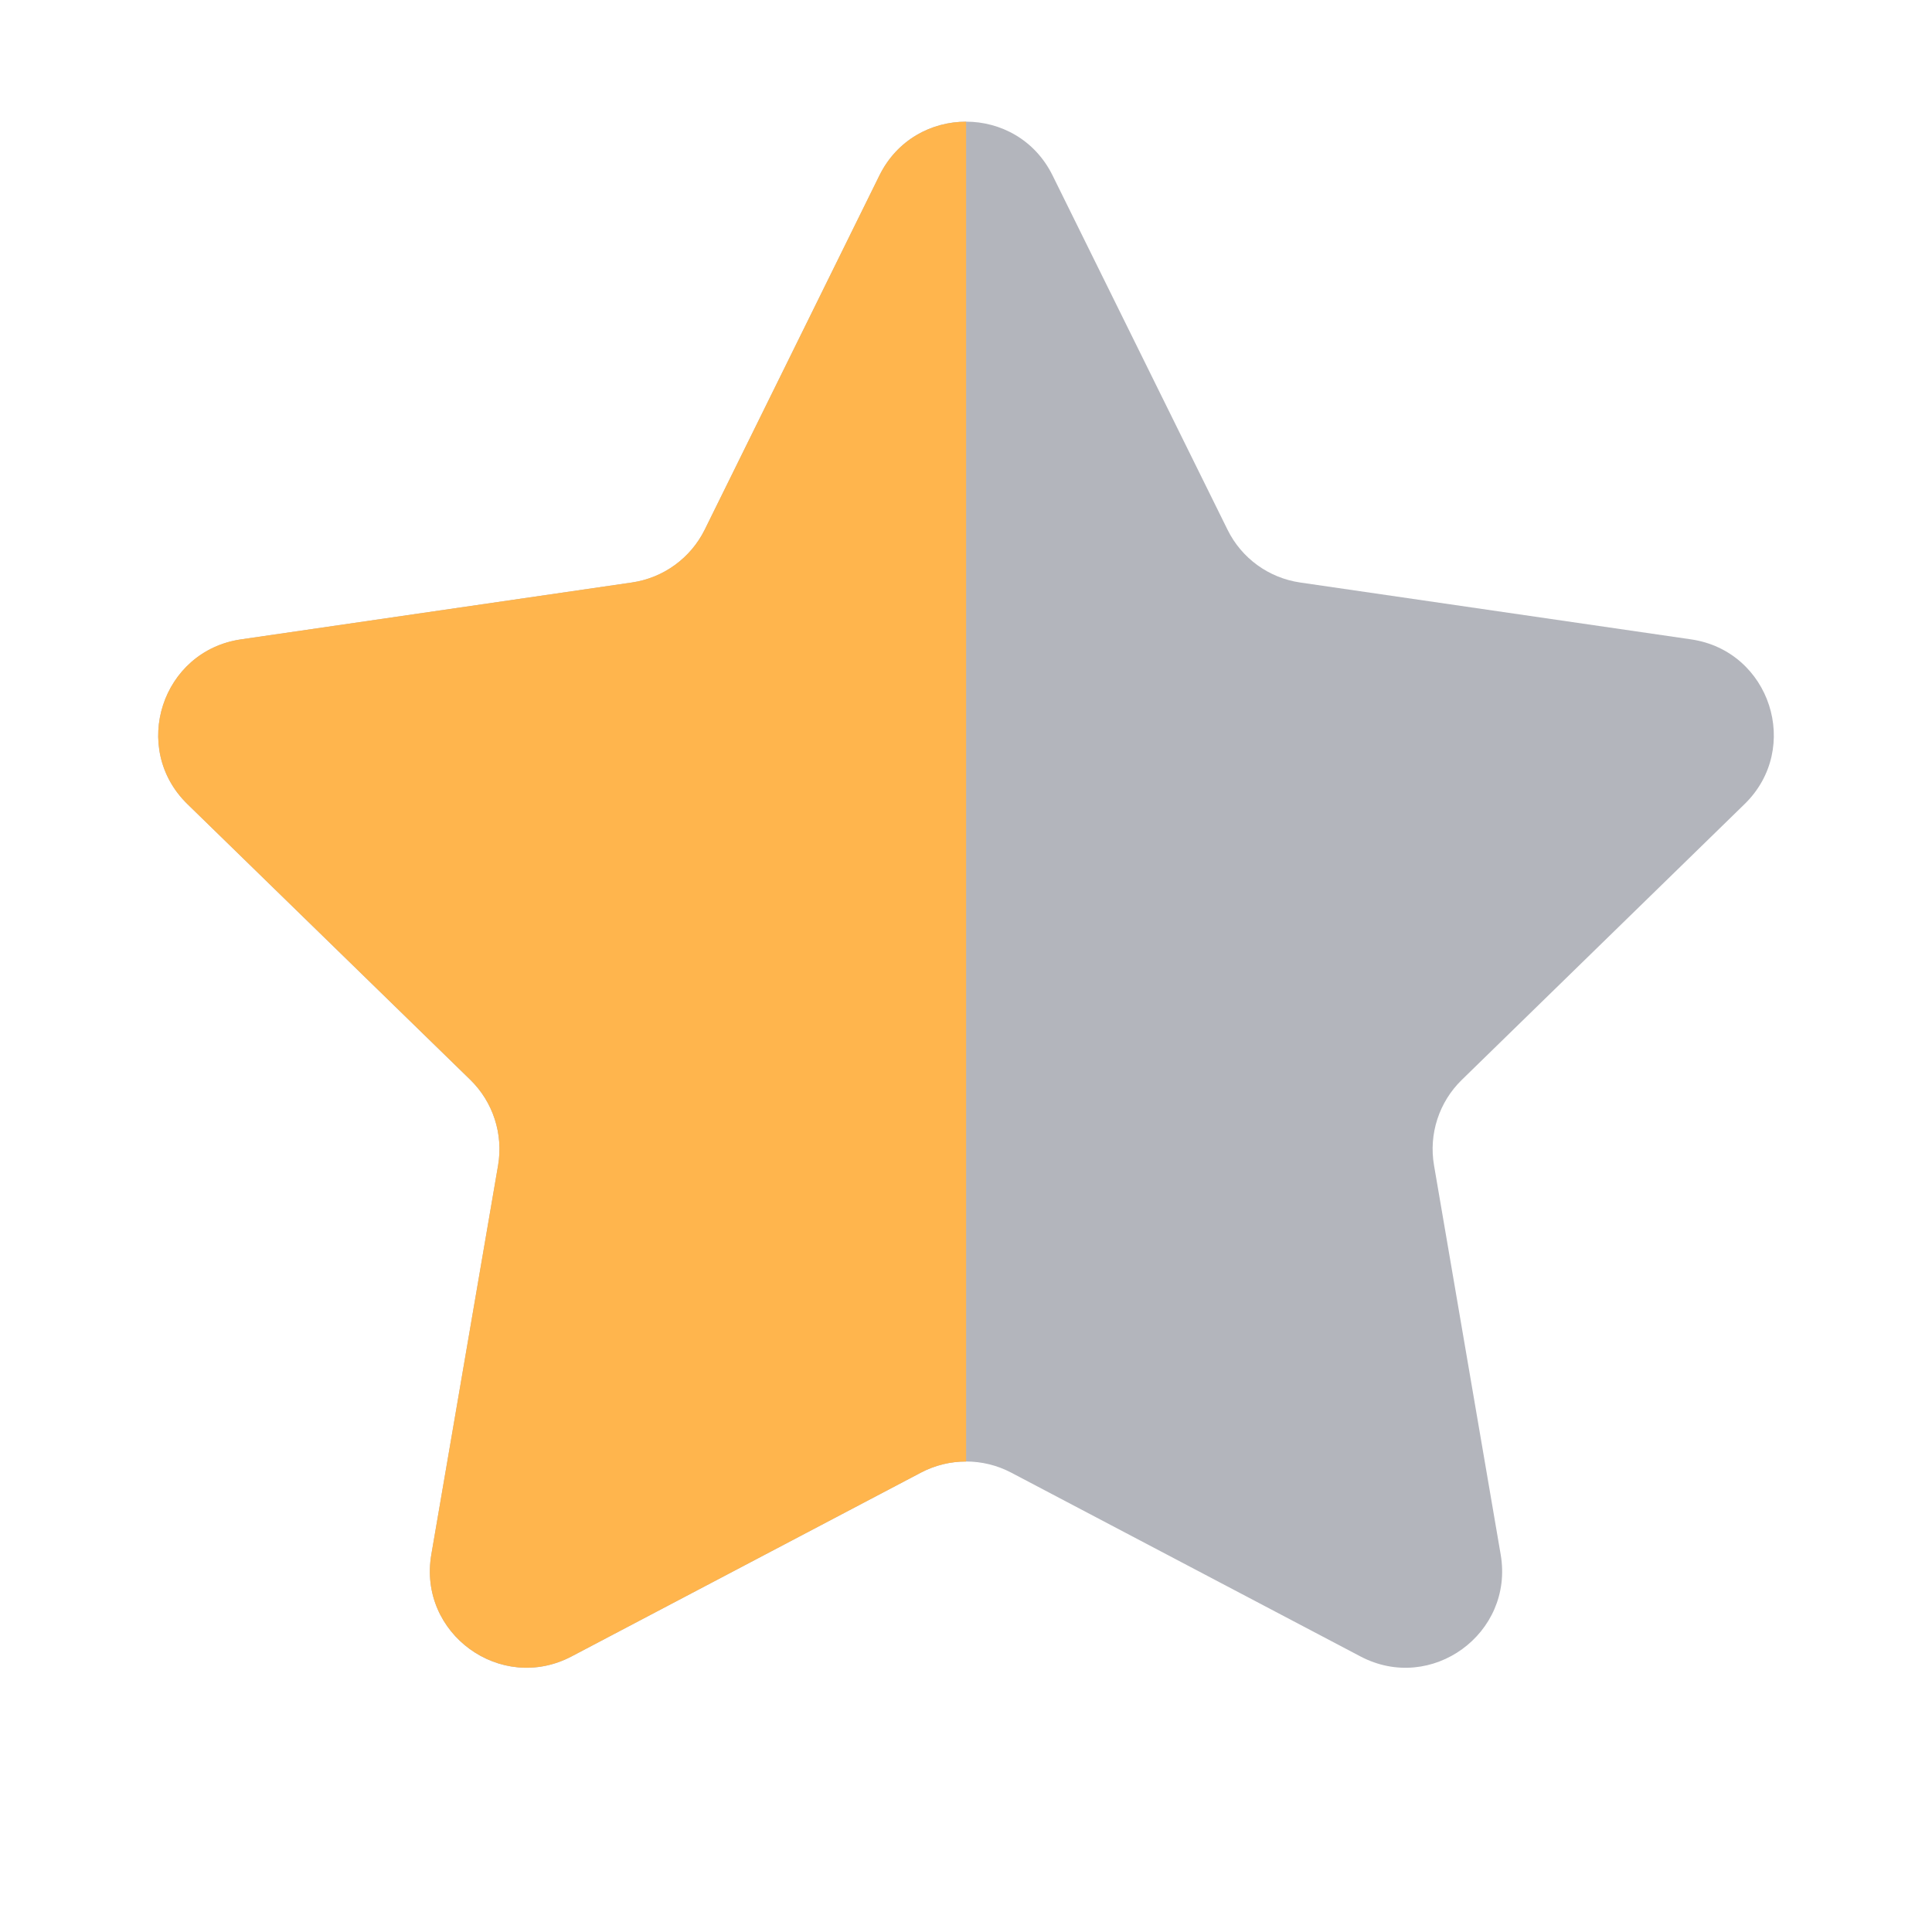
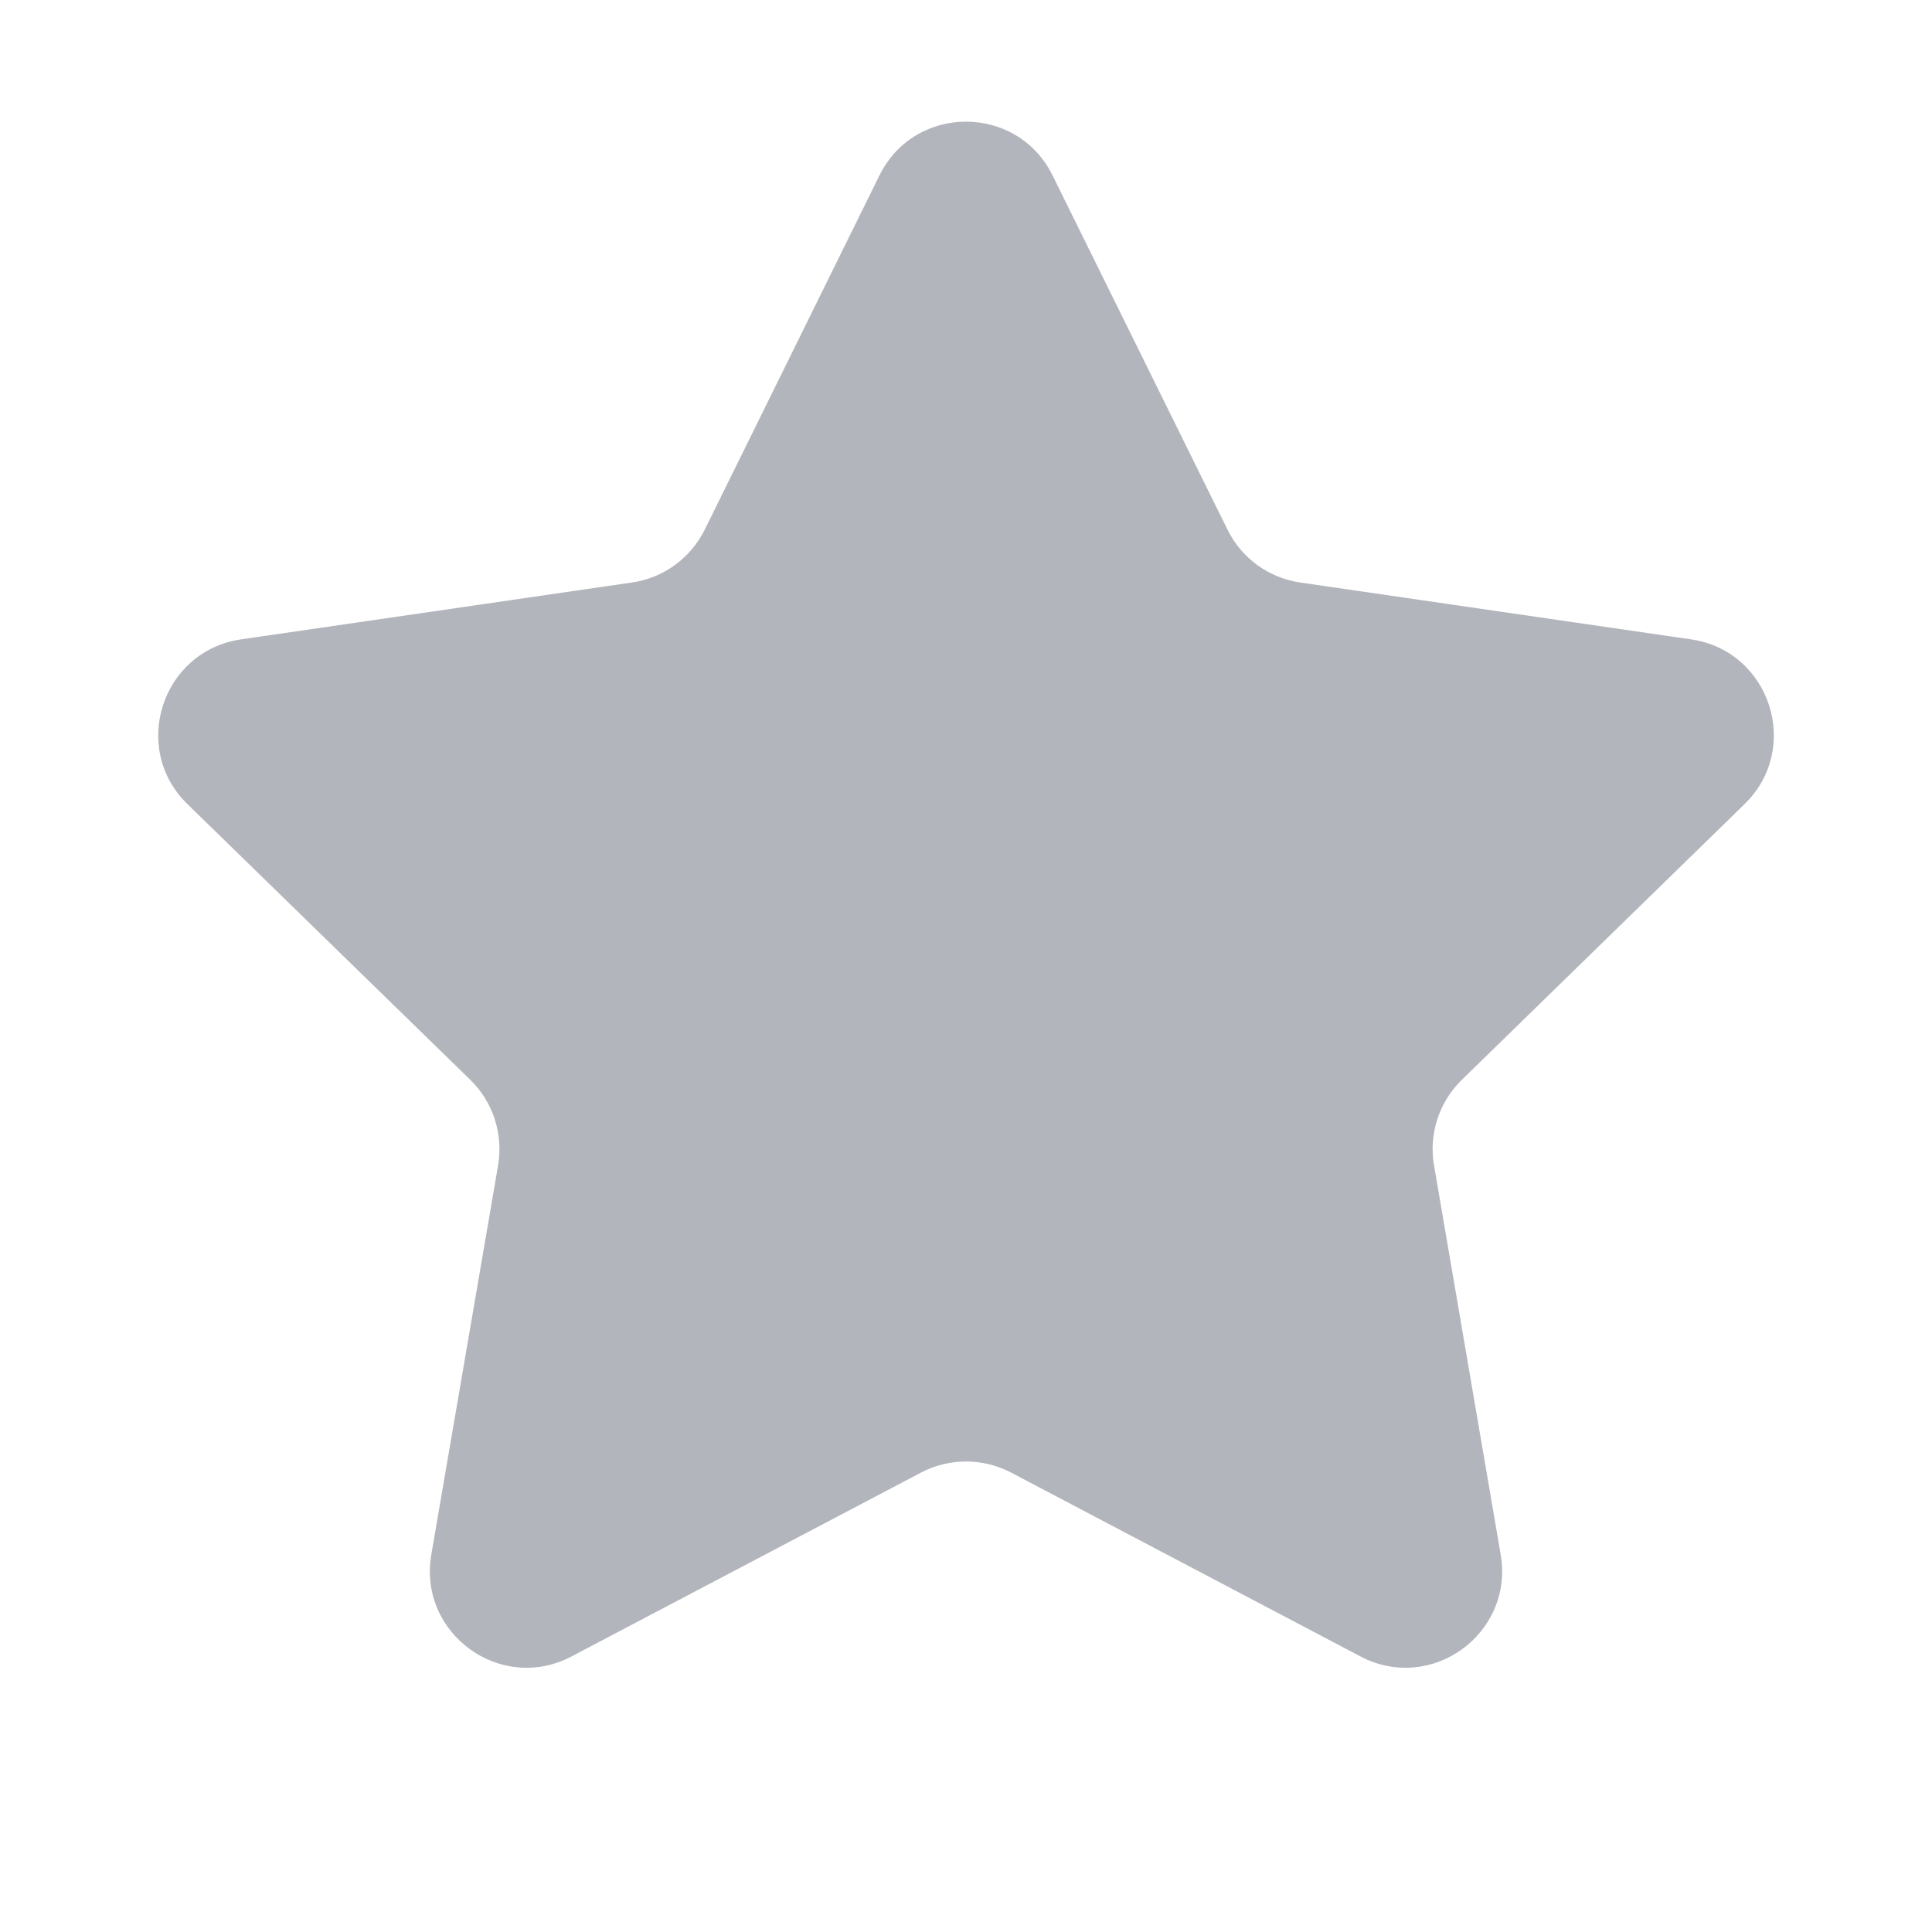
<svg xmlns="http://www.w3.org/2000/svg" width="16" height="16" viewBox="0 0 16 16" fill="none">
  <path d="M7.283 1.453C7.576 0.859 8.424 0.859 8.717 1.453L10.166 4.387C10.282 4.623 10.507 4.786 10.767 4.824L14.005 5.295C14.661 5.391 14.922 6.197 14.448 6.659L12.106 8.943C11.918 9.126 11.831 9.391 11.876 9.651L12.428 12.874C12.54 13.528 11.854 14.027 11.267 13.718L8.373 12.195C8.14 12.073 7.861 12.073 7.628 12.195L4.733 13.718C4.146 14.027 3.46 13.528 3.572 12.874L4.125 9.651C4.169 9.391 4.083 9.126 3.895 8.943L1.552 6.659C1.078 6.197 1.34 5.391 1.996 5.295L5.233 4.824C5.493 4.787 5.719 4.623 5.836 4.387L7.283 1.453Z" fill="#B3B5BC" />
-   <path d="M8.001 12.104C7.873 12.103 7.744 12.134 7.628 12.195L4.733 13.718C4.146 14.026 3.46 13.527 3.572 12.874L4.125 9.65C4.169 9.391 4.083 9.126 3.895 8.942L1.552 6.659C1.078 6.196 1.34 5.39 1.996 5.295L5.233 4.824C5.493 4.786 5.719 4.623 5.836 4.387L7.283 1.453C7.43 1.156 7.715 1.008 8.001 1.008V12.104Z" fill="#FFB54D" />
</svg>
